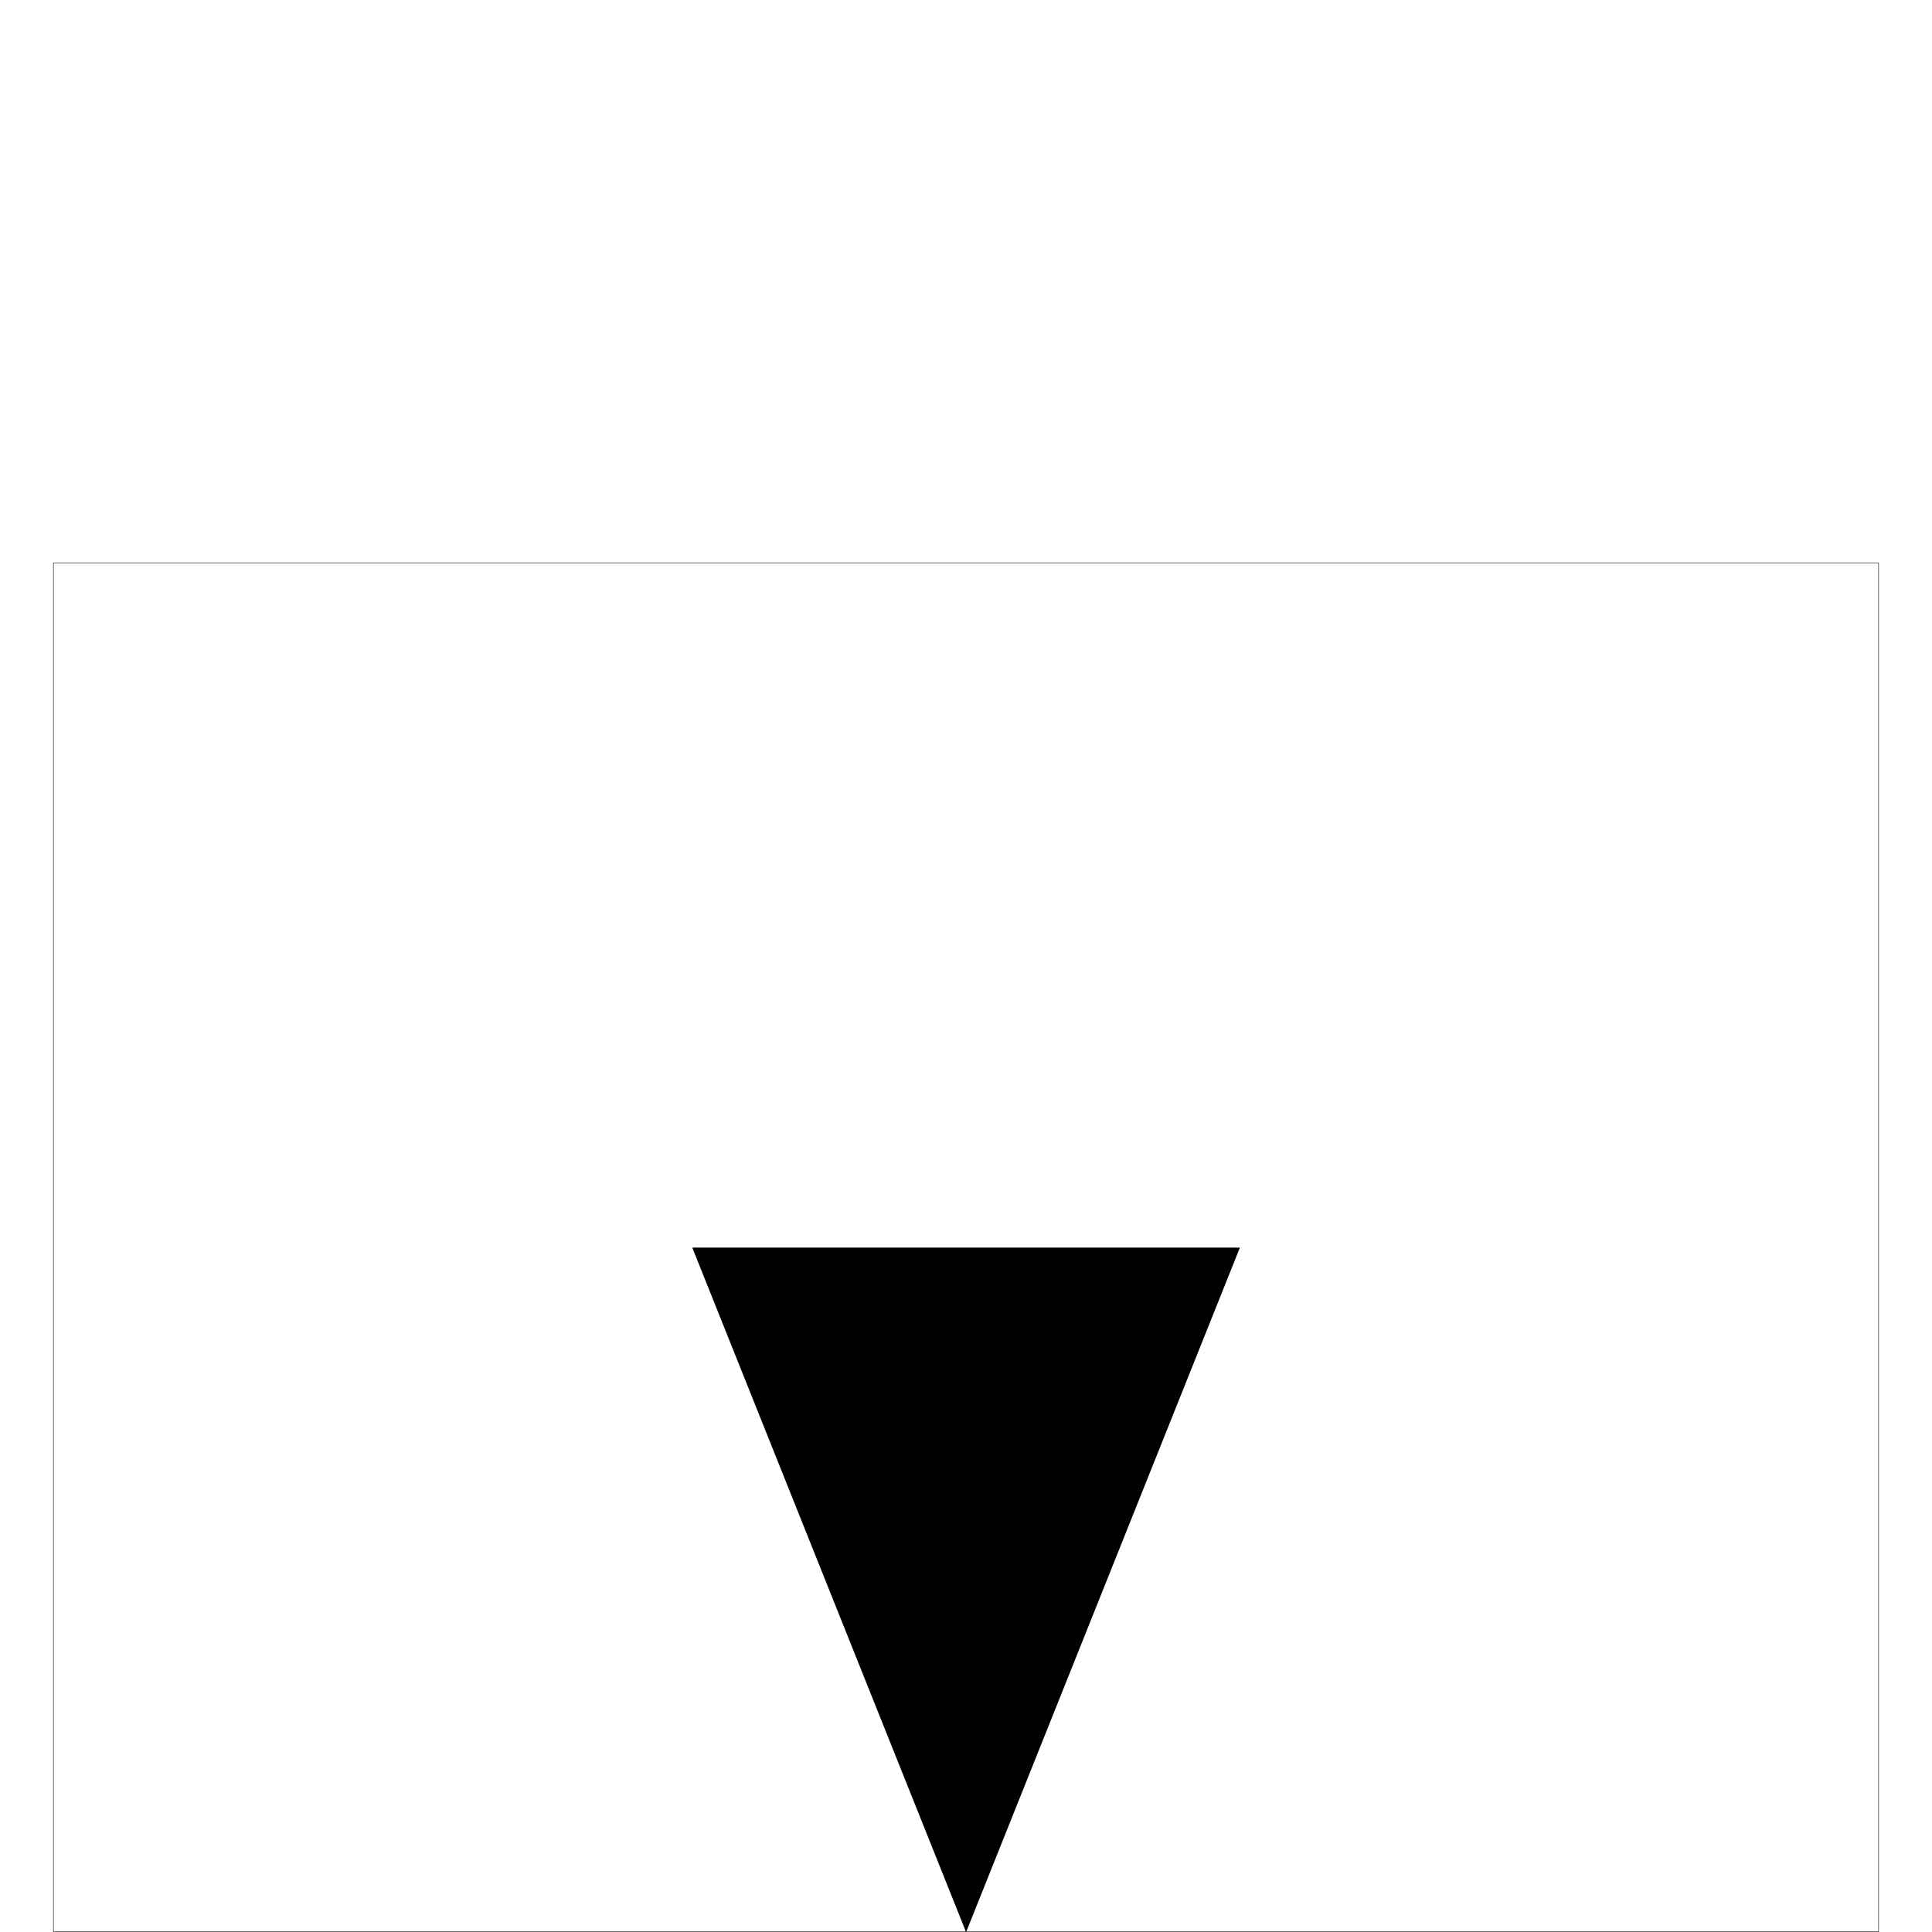
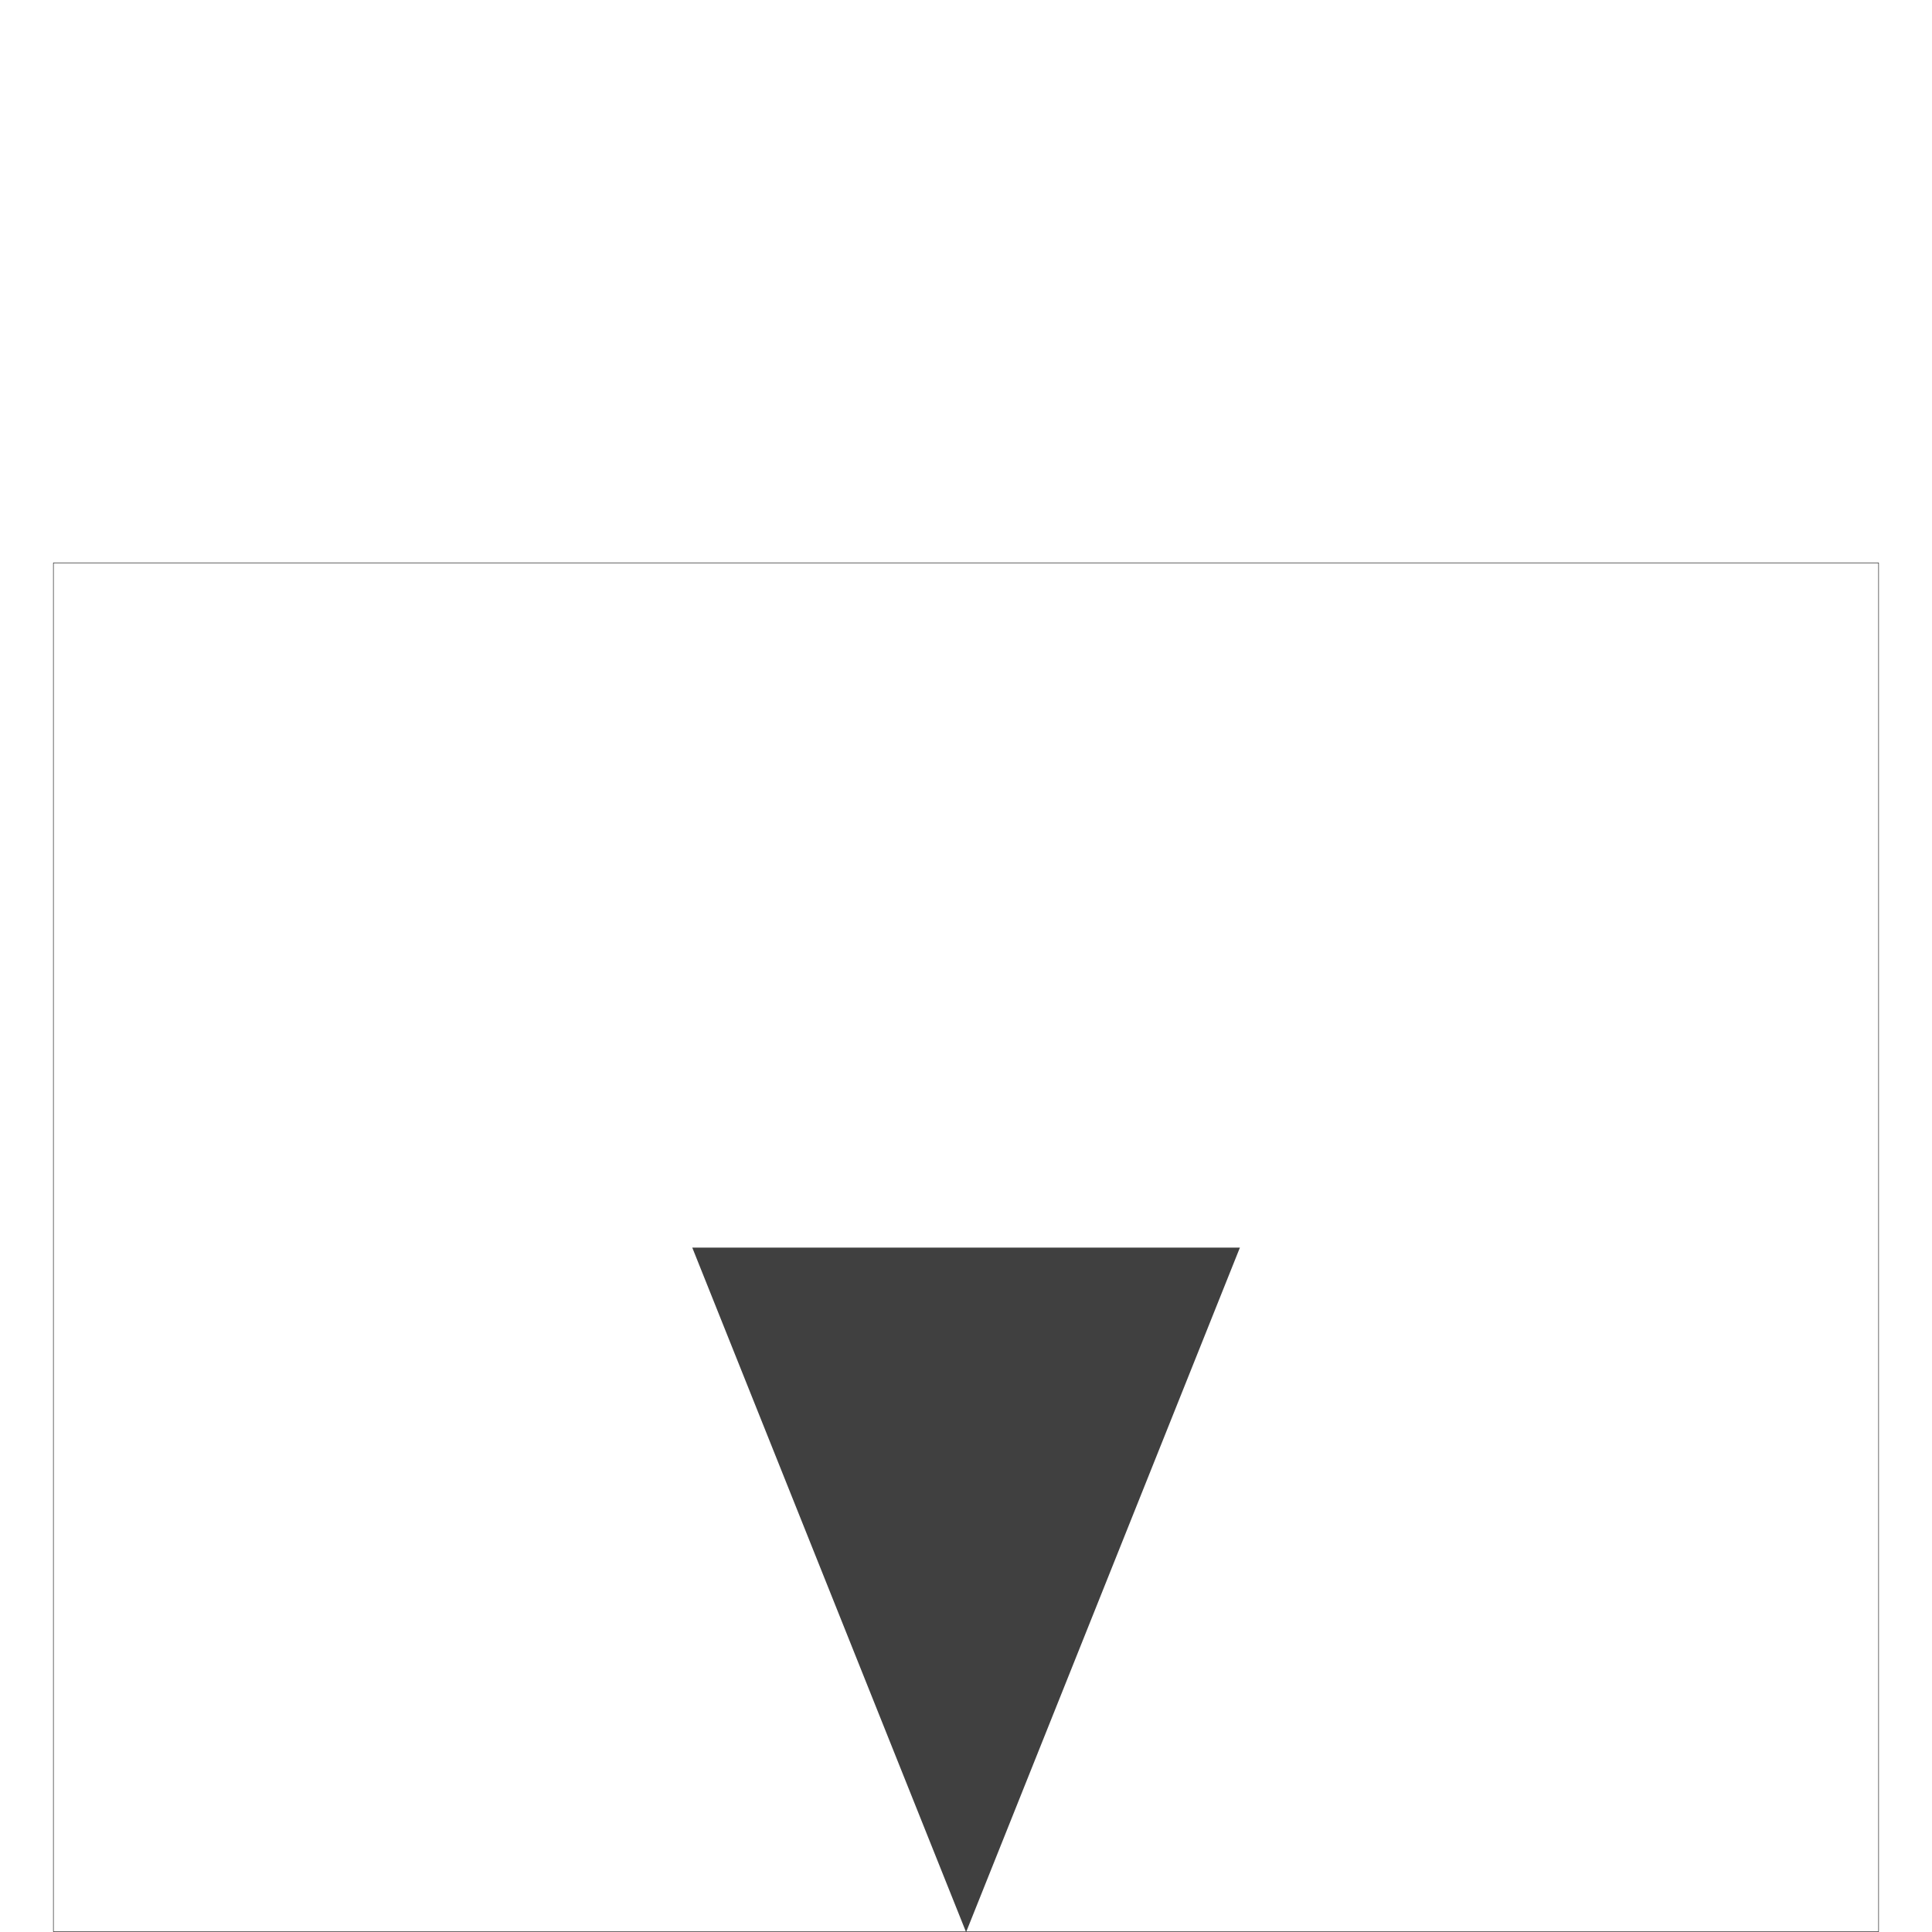
<svg xmlns="http://www.w3.org/2000/svg" width="16" height="16" viewBox="0 0 4.233 4.233" version="1.1" id="svg8">
  <defs id="defs2" />
  <g id="layer1" transform="translate(0,-292.7667)">
-     <path style="opacity:1;fill:#000000;fill-opacity:1;fill-rule:nonzero;stroke:none;stroke-width:0.685;stroke-linecap:round;stroke-linejoin:round;stroke-miterlimit:4;stroke-dasharray:none;stroke-dashoffset:0;stroke-opacity:1" id="path4749" d="m 2.117,293.271 l 1.862,3.225 l -3.724,0 z" transform="matrix(0.1611016,0.4027541,-0.2790362,0.2325302,84.20879,226.4532)" />
+     <path style="opacity:1;fill:#404040;fill-opacity:1;fill-rule:nonzero;stroke:none;stroke-width:0.685;stroke-linecap:round;stroke-linejoin:round;stroke-miterlimit:4;stroke-dasharray:none;stroke-dashoffset:0;stroke-opacity:1" id="path4749" d="m 2.117,293.271 l 1.862,3.225 l -3.724,0 z" transform="matrix(0.1611016,0.4027541,-0.2790362,0.2325302,84.20879,226.4532)" />
    <rect style="opacity:1;fill:none;fill-opacity:1;fill-rule:nonzero;stroke:#000000;stroke-width:0.001;stroke-linecap:round;stroke-linejoin:round;stroke-miterlimit:4;stroke-dasharray:none;stroke-dashoffset:0;stroke-opacity:1" id="rect4772" width="3.999" height="2.999" x="0.117" y="294" />
  </g>
</svg>
